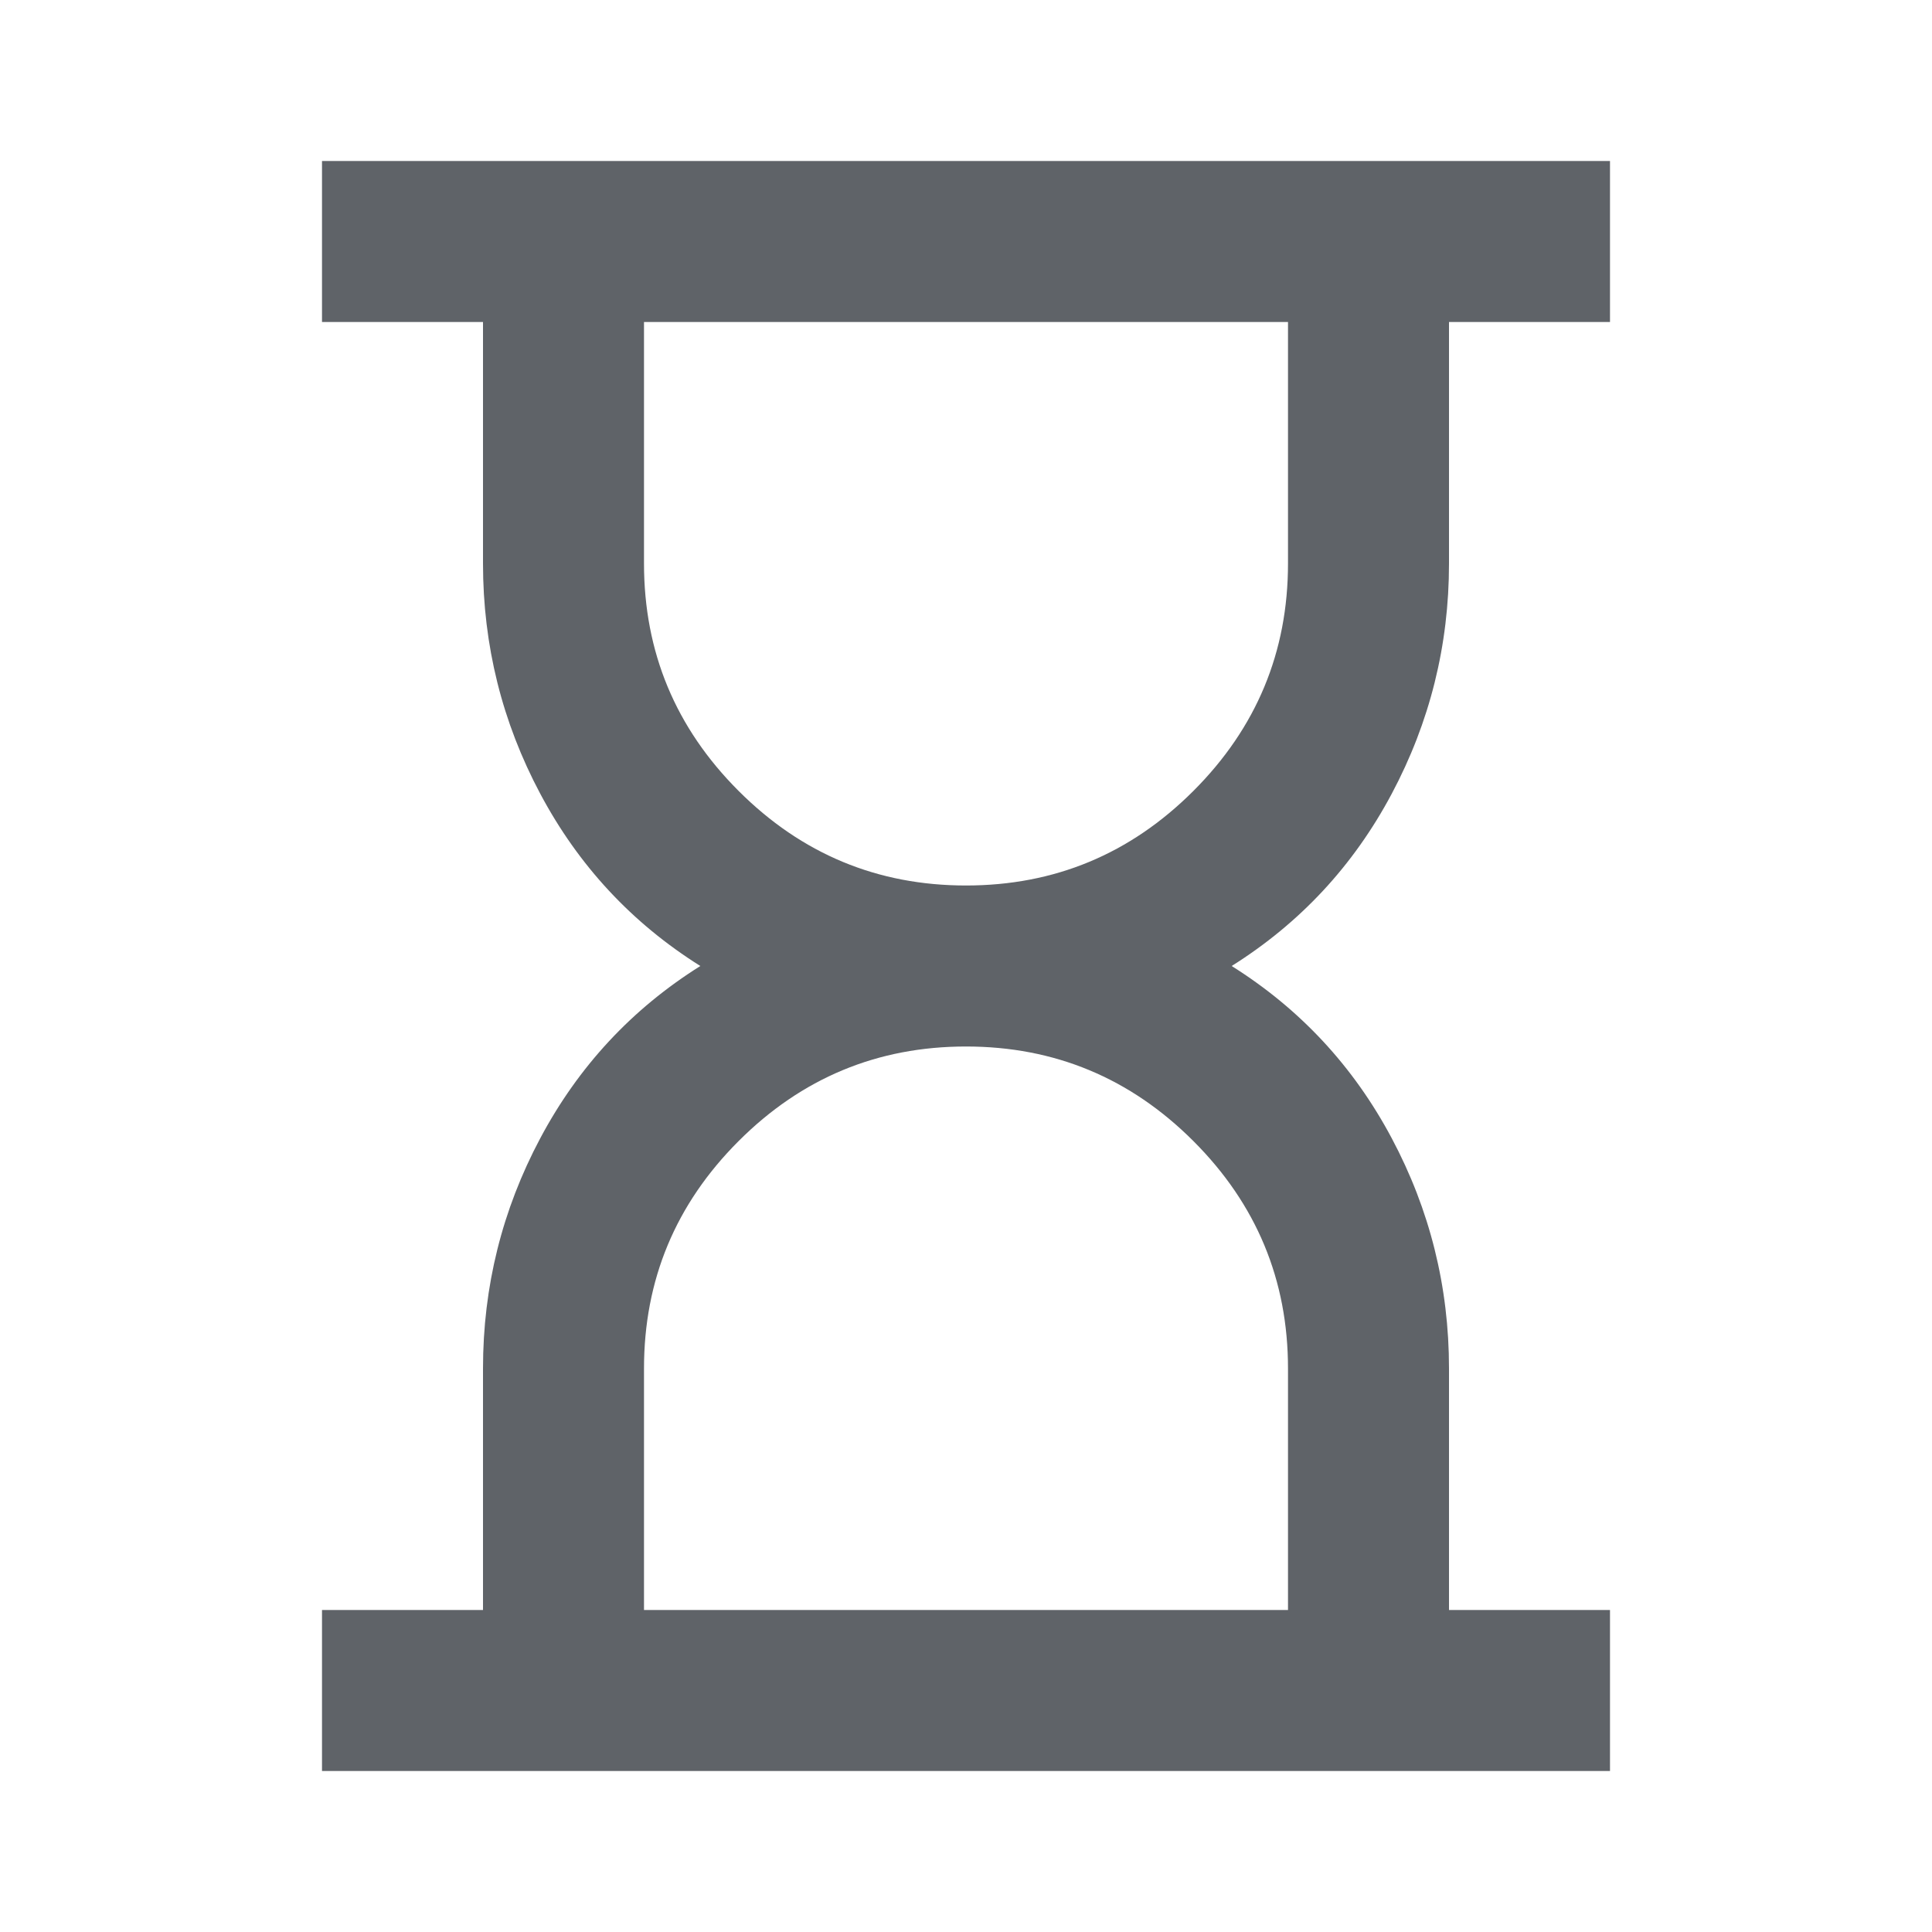
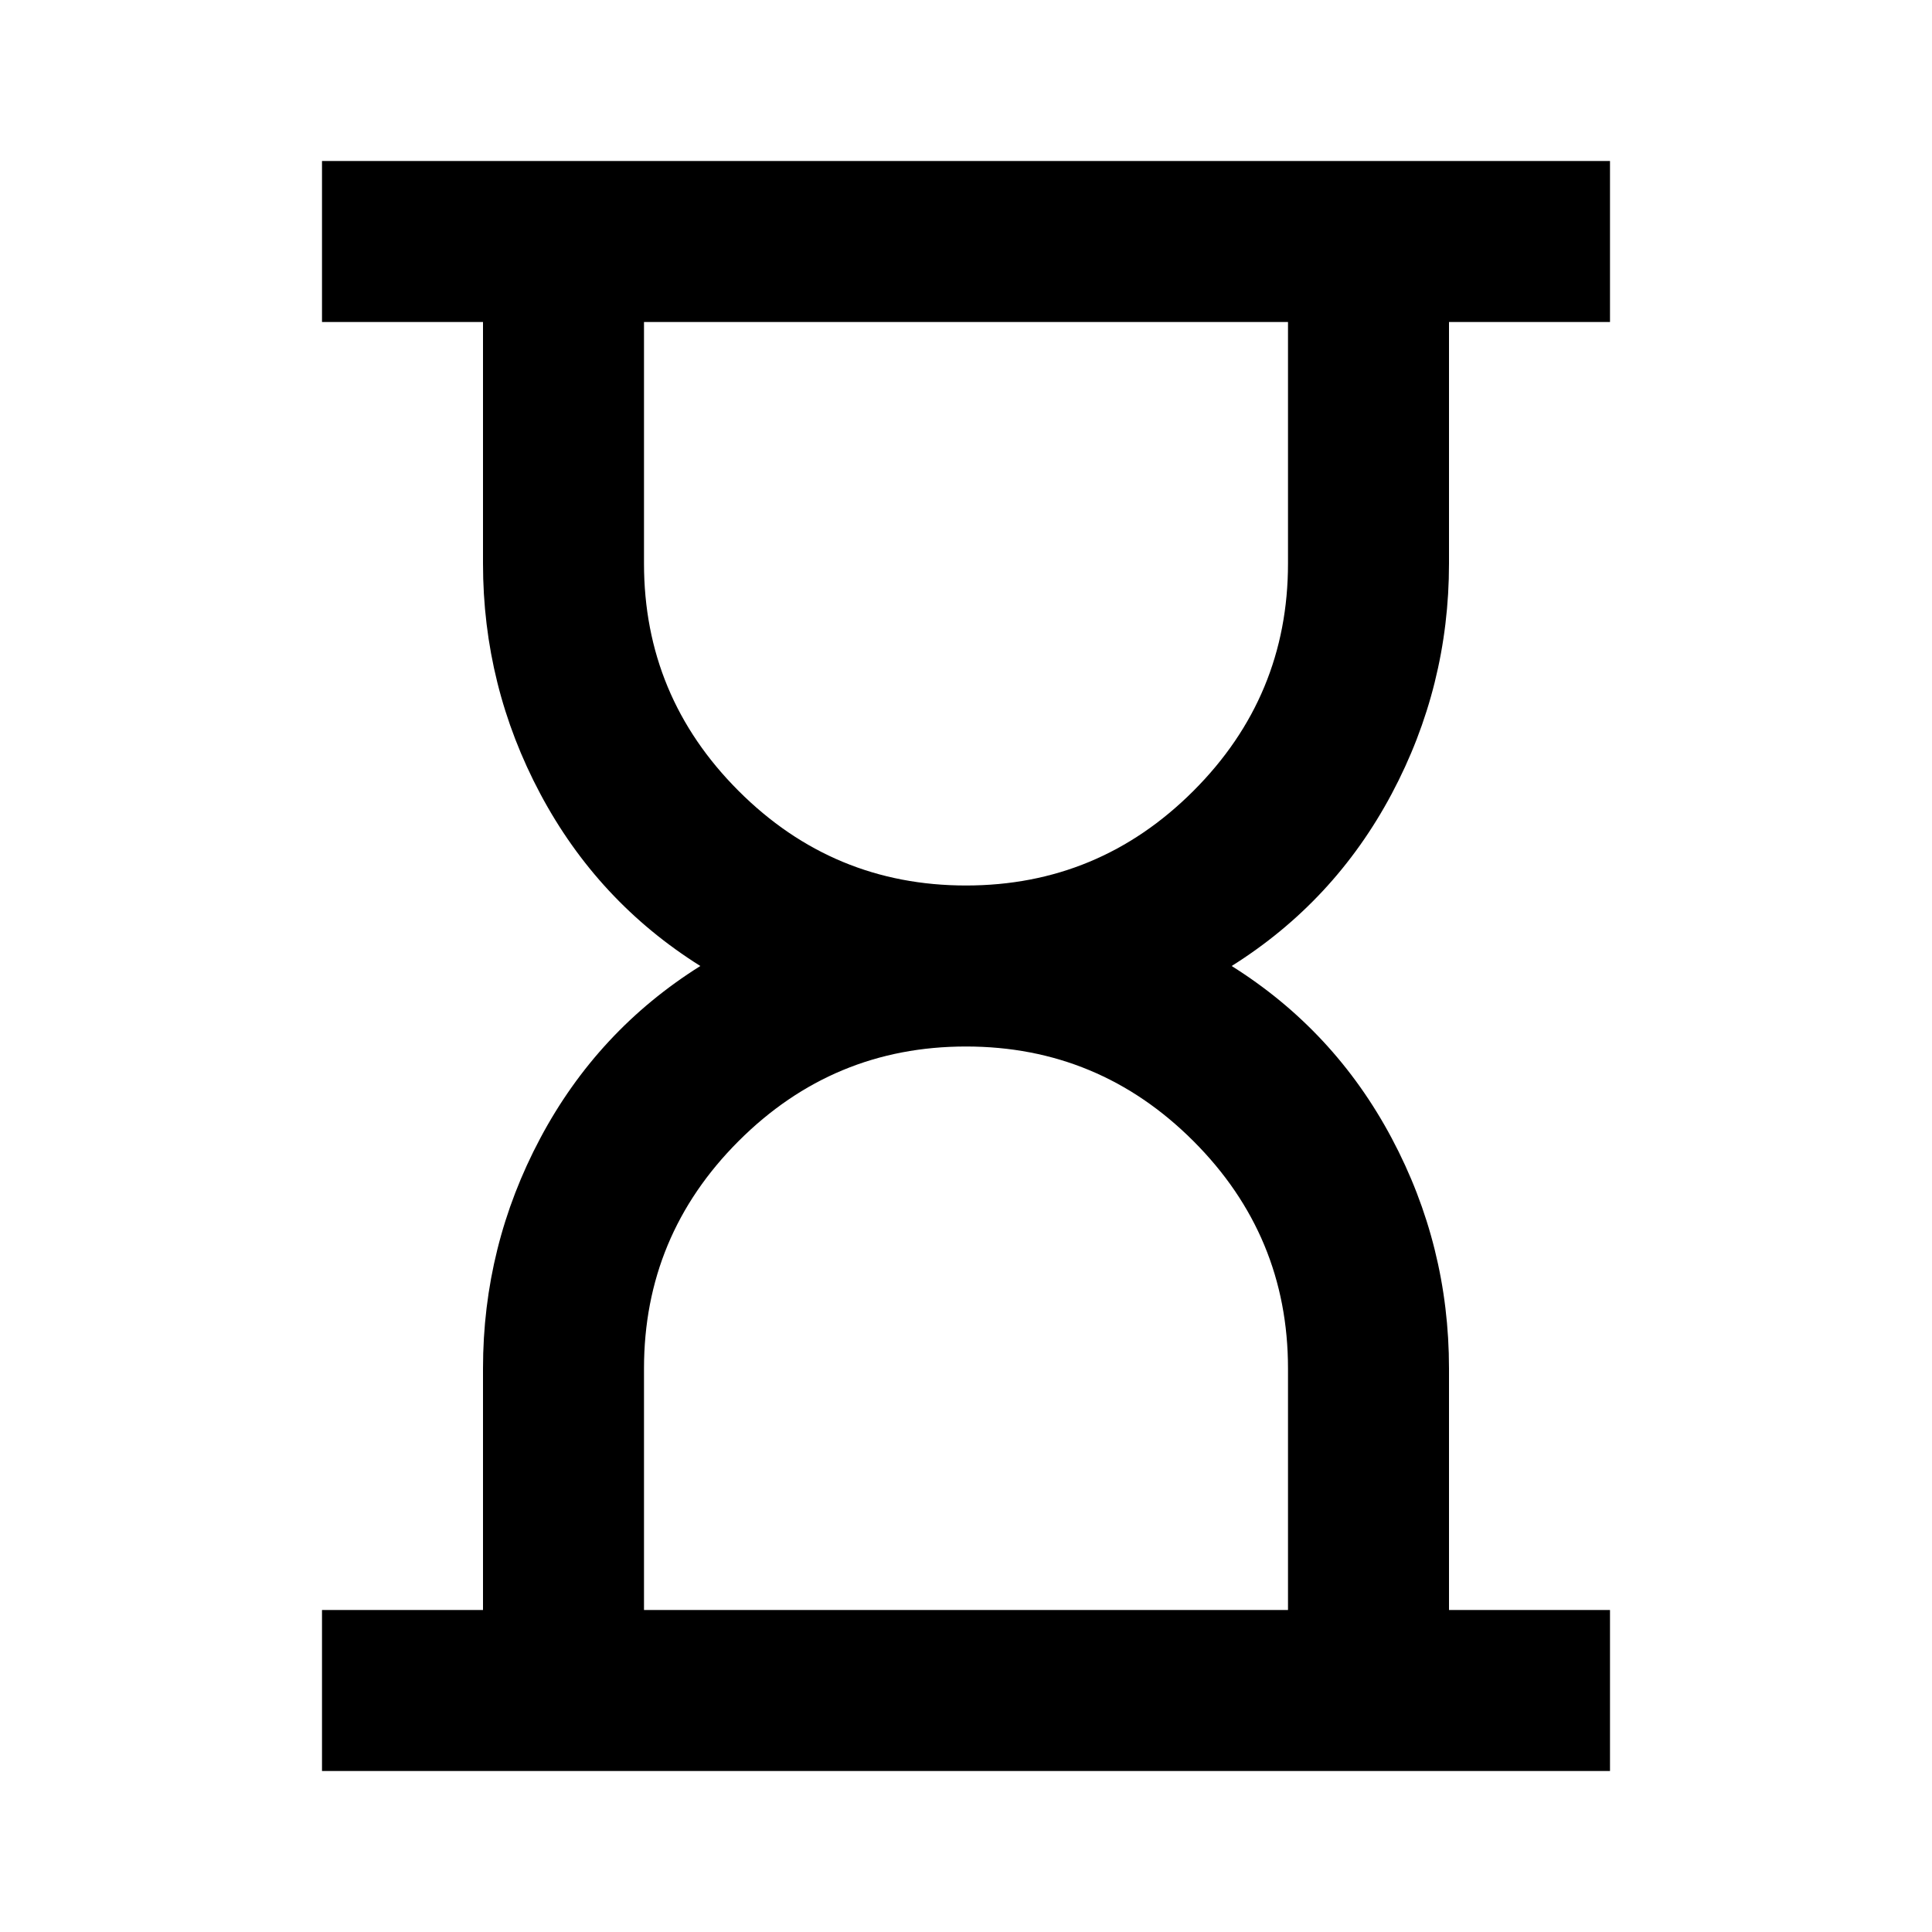
- <svg xmlns="http://www.w3.org/2000/svg" height="24px" viewBox="0 -960 960 960" width="24px" fill="#5f6368">
+ <svg xmlns="http://www.w3.org/2000/svg" height="24px" viewBox="0 -960 960 960" width="24px">
  <path d="M320-160h320v-120q0-66-47-113t-113-47q-66 0-113 47t-47 113v120Zm160-360q66 0 113-47t47-113v-120H320v120q0 66 47 113t113 47ZM160-80v-80h80v-120q0-61 28.5-114.5T348-480q-51-32-79.5-85.5T240-680v-120h-80v-80h640v80h-80v120q0 61-28.5 114.5T612-480q51 32 79.5 85.5T720-280v120h80v80H160Zm320-80Zm0-640Z" />
</svg>
